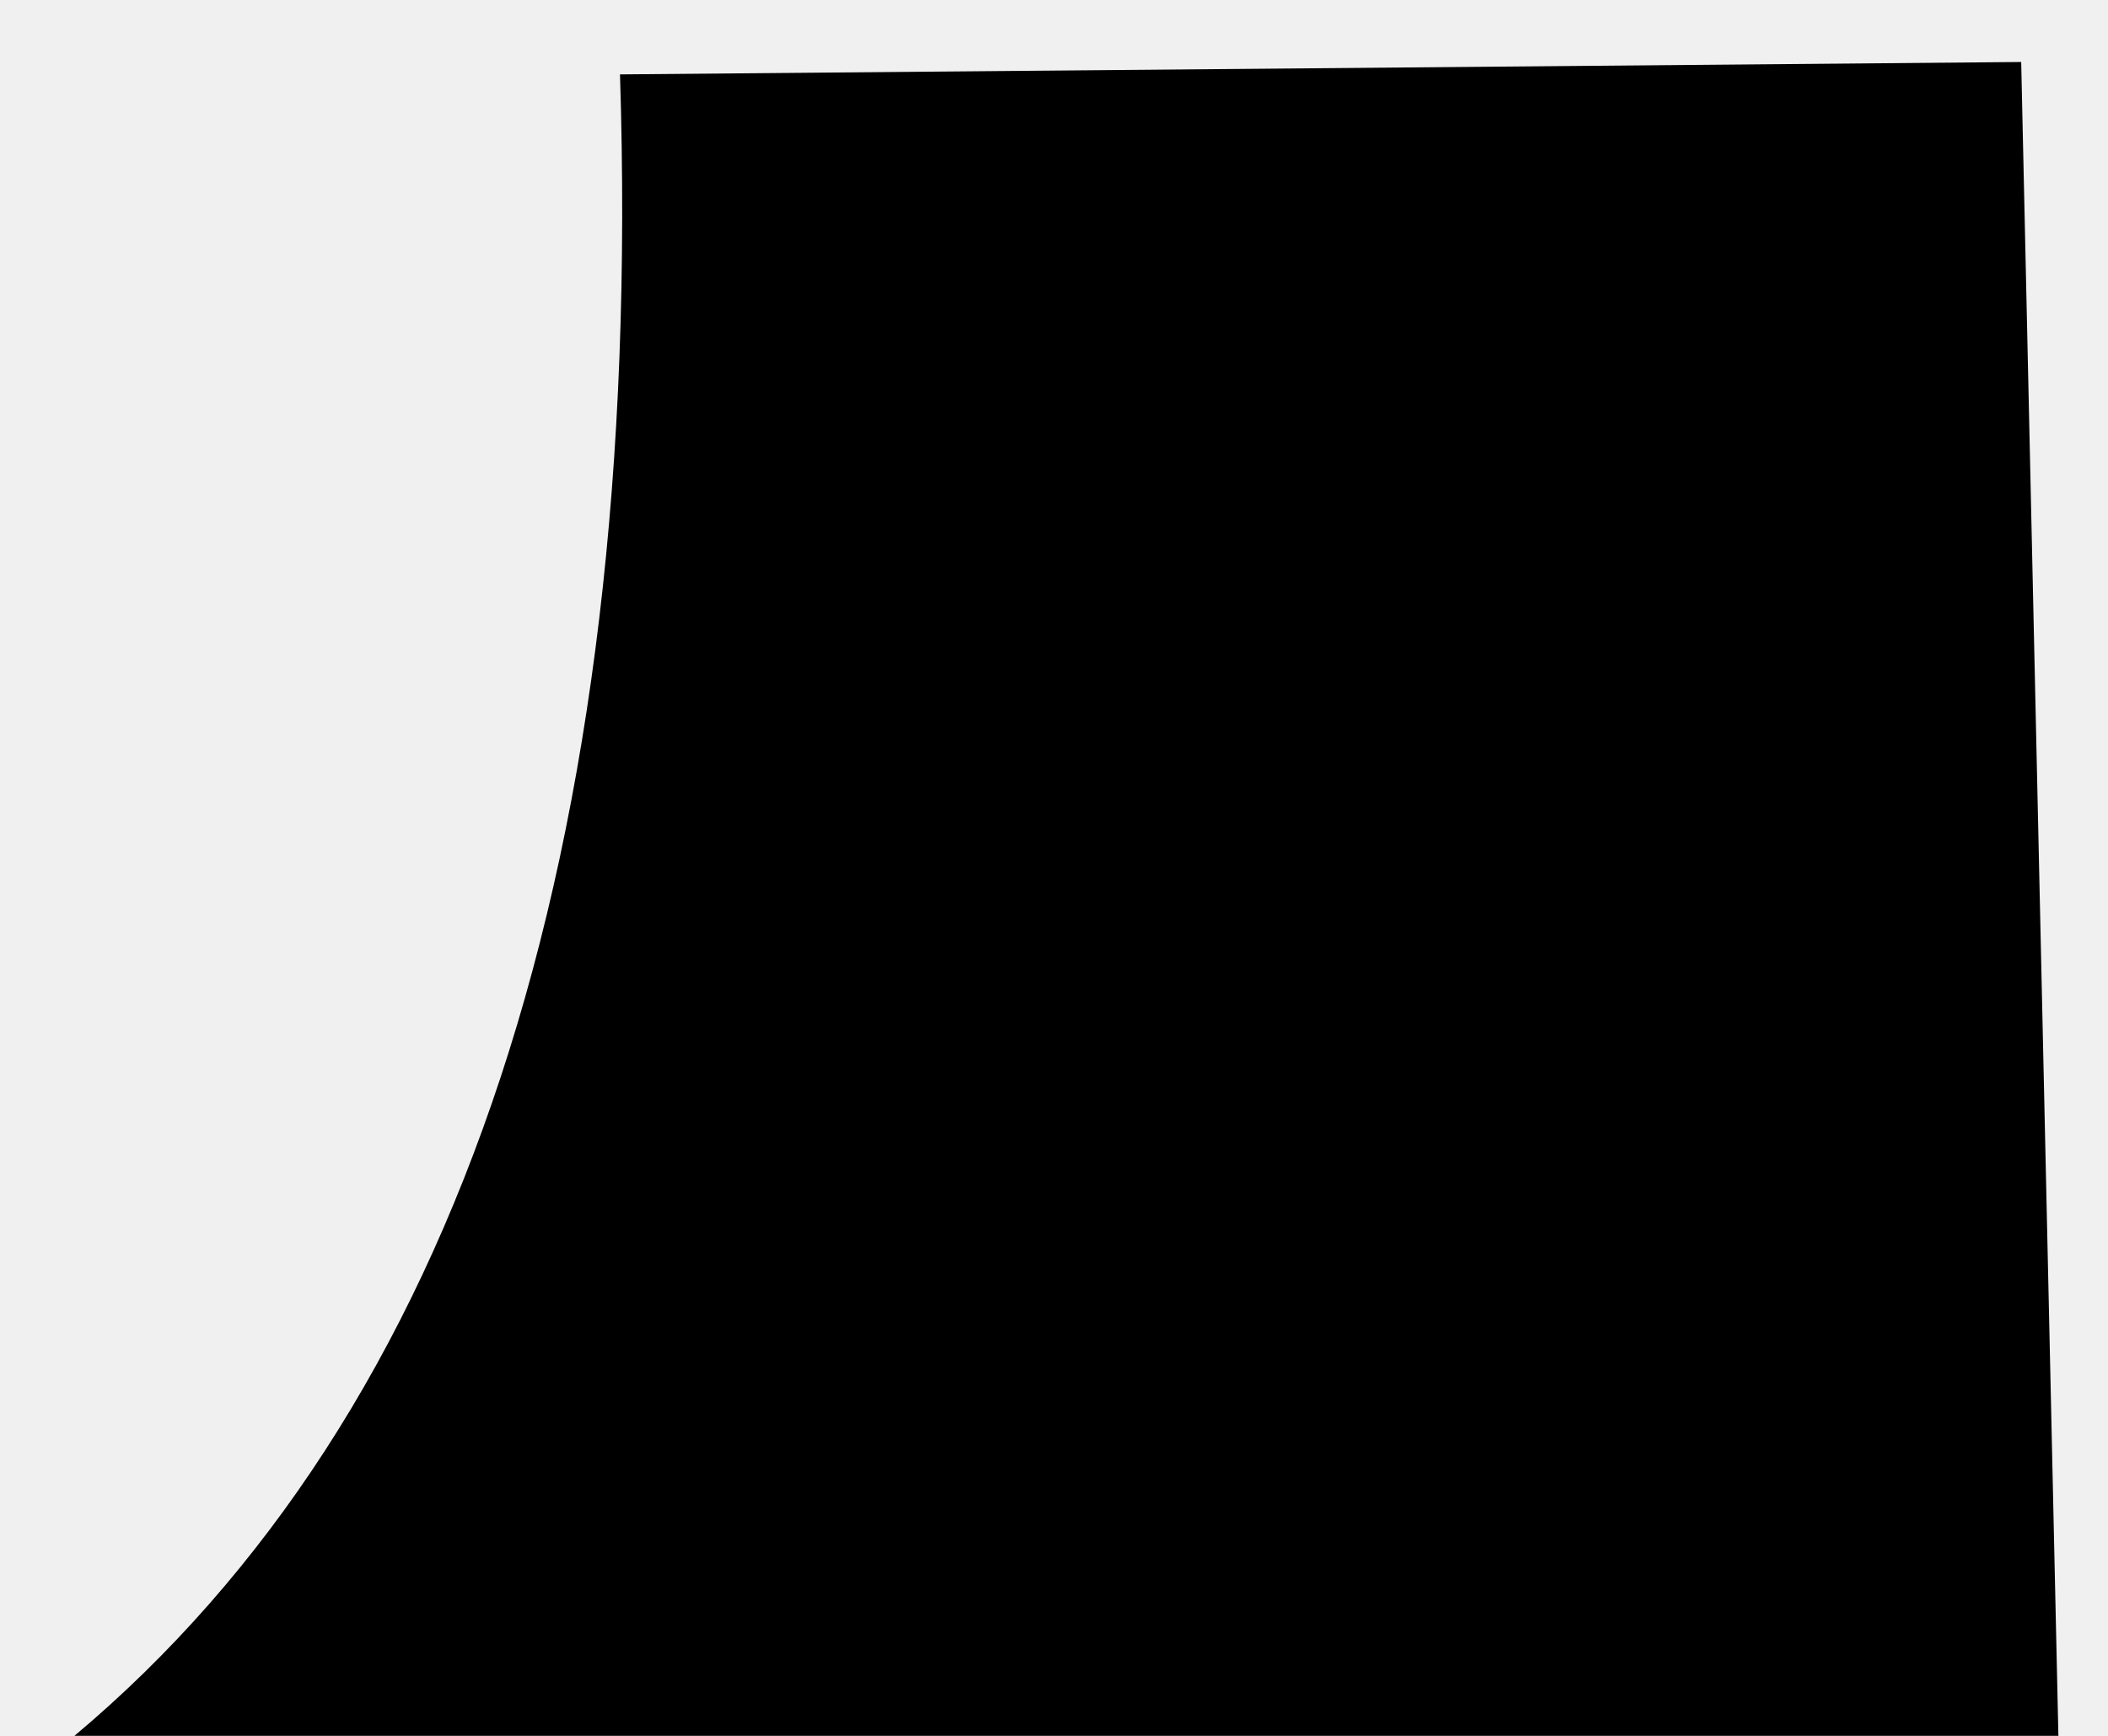
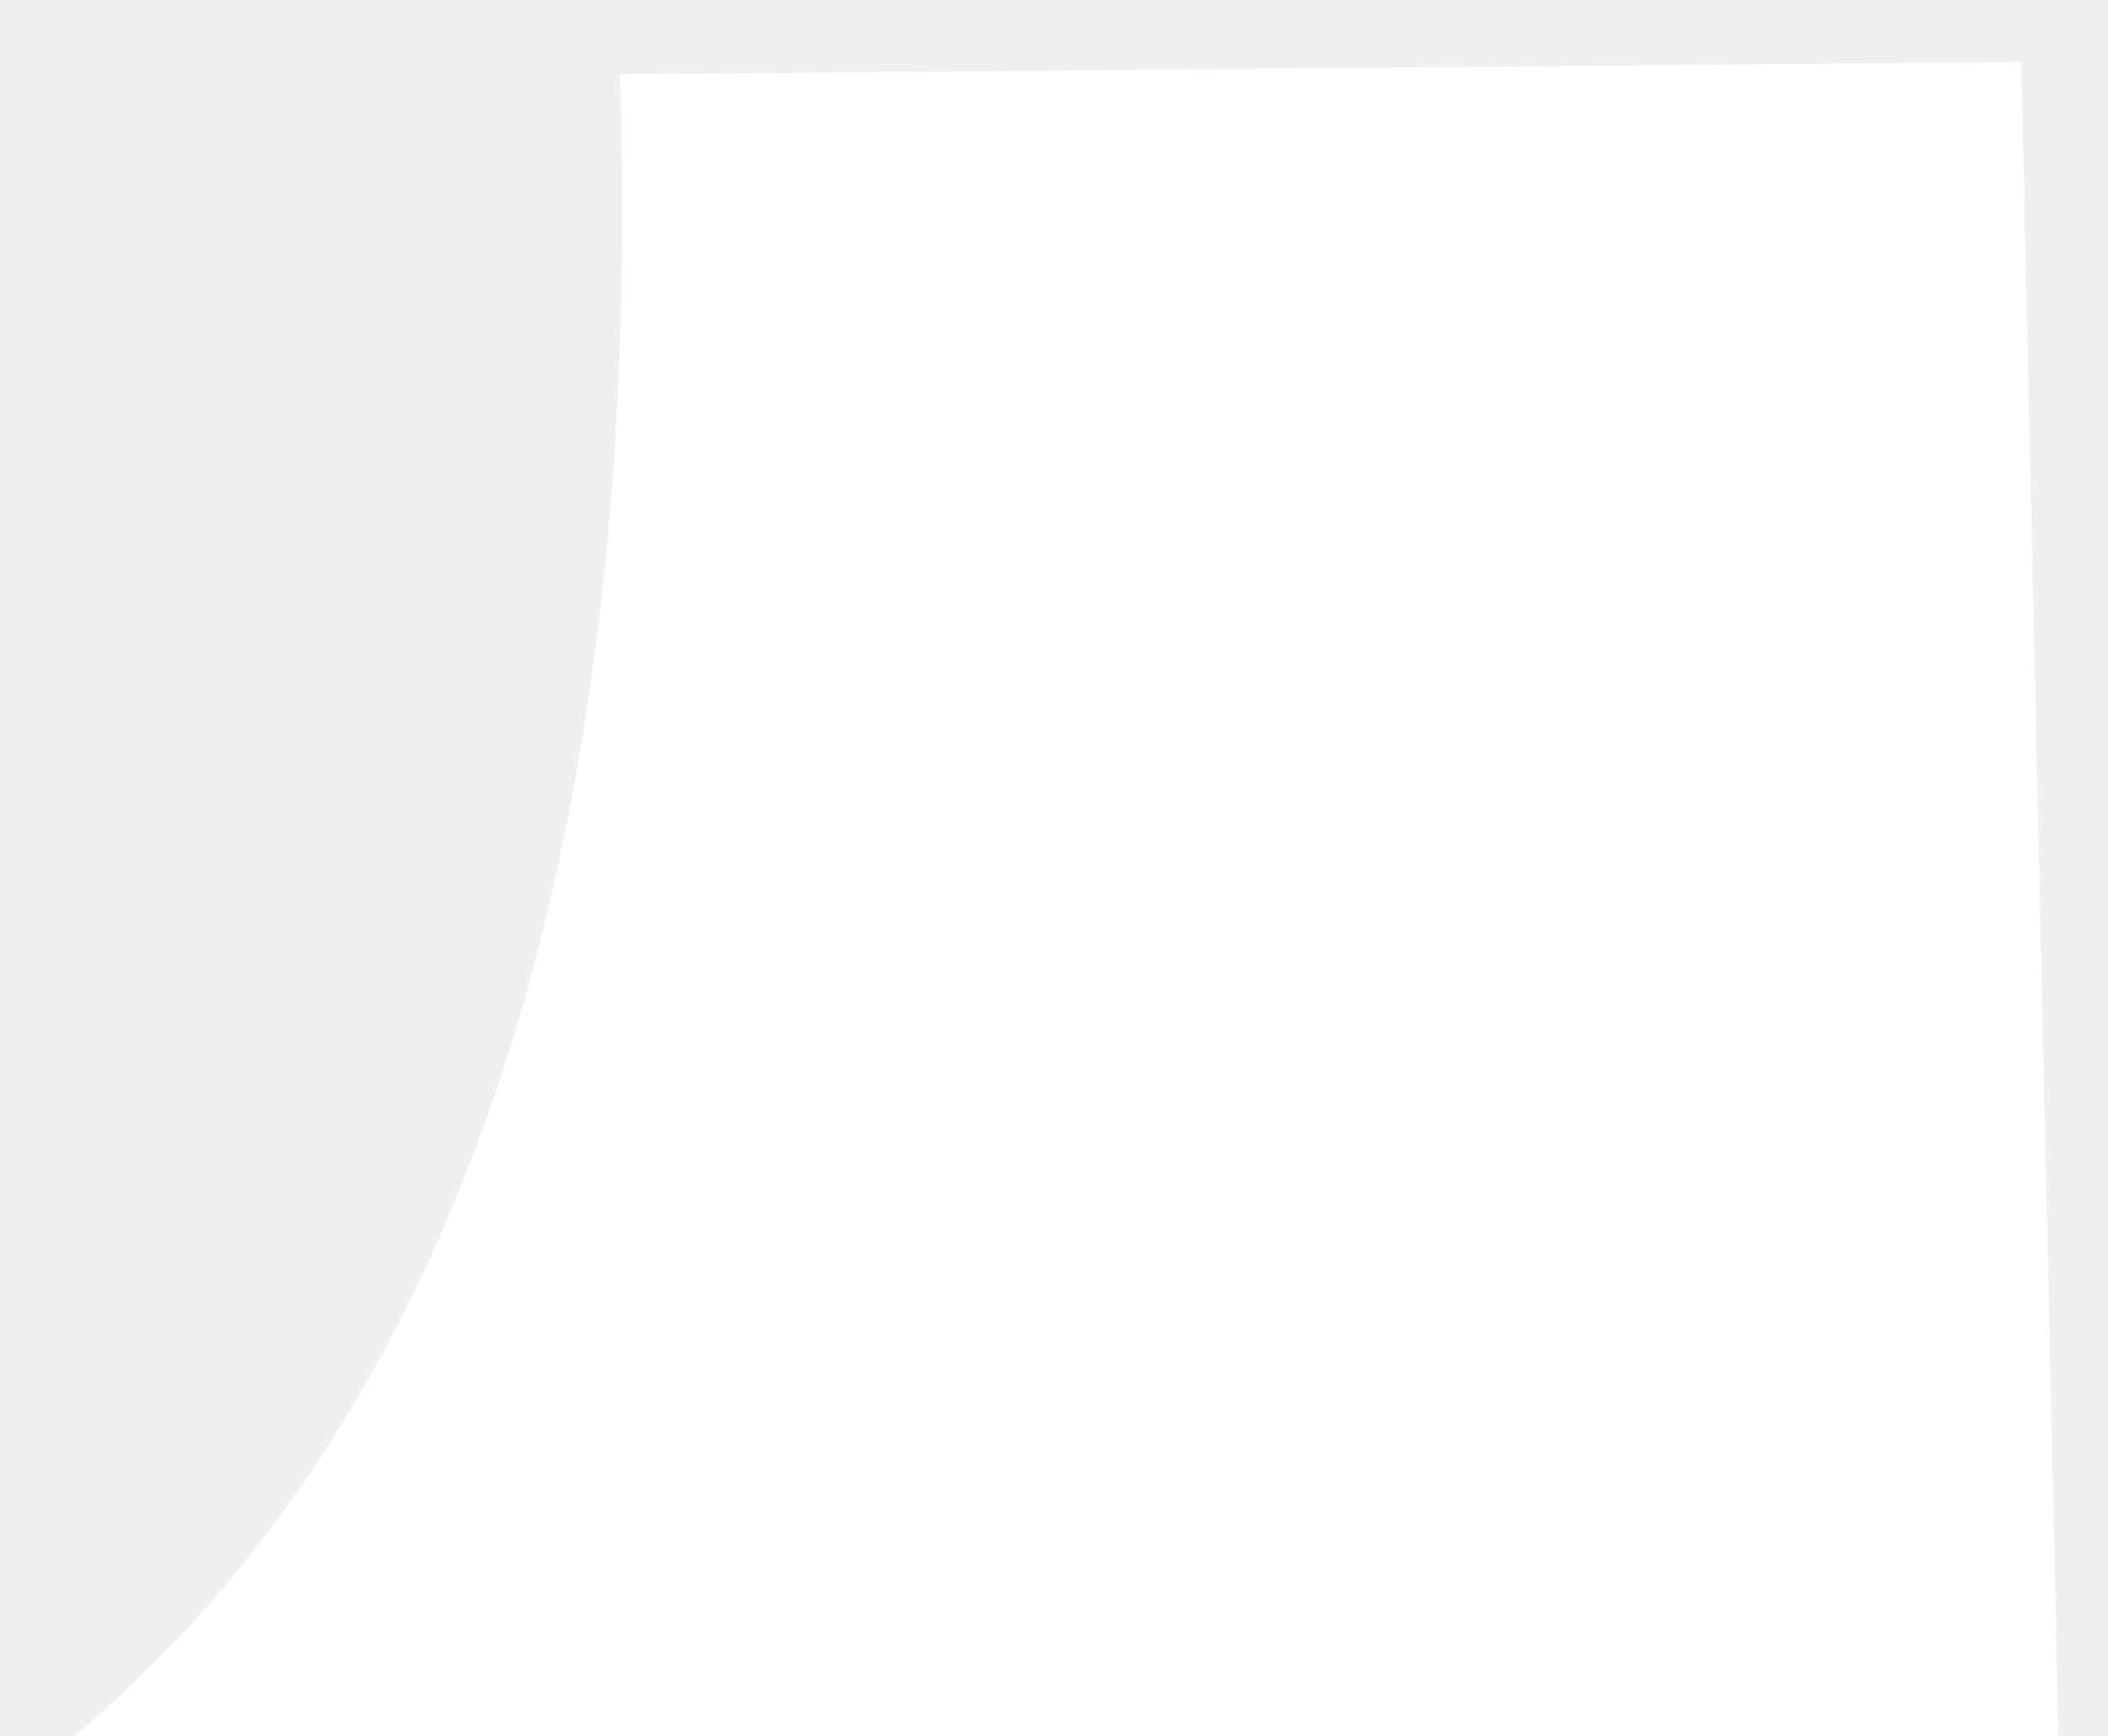
<svg xmlns="http://www.w3.org/2000/svg" version="1.1" id="Calque_1" x="0px" y="0px" viewBox="0 0 17 14" xml:space="preserve">
  <g>
    <g id="Popin_END_good_message" transform="translate(-11, -373)">
      <g id="Group-3" transform="translate(11, 317)">
        <g id="Group-8">
          <g id="Group-20" transform="translate(0, 16)">
-             <path id="Path-4" d="M16.6,54h-16c3.1-2.6,4.6-7.1,4.4-13.4l11.3-0.1" />
+             <path id="Path-4" fill="#FFFFFF" d="M16.6,54h-16c3.1-2.6,4.6-7.1,4.4-13.4l11.3-0.1" />
          </g>
        </g>
      </g>
    </g>
  </g>
</svg>
